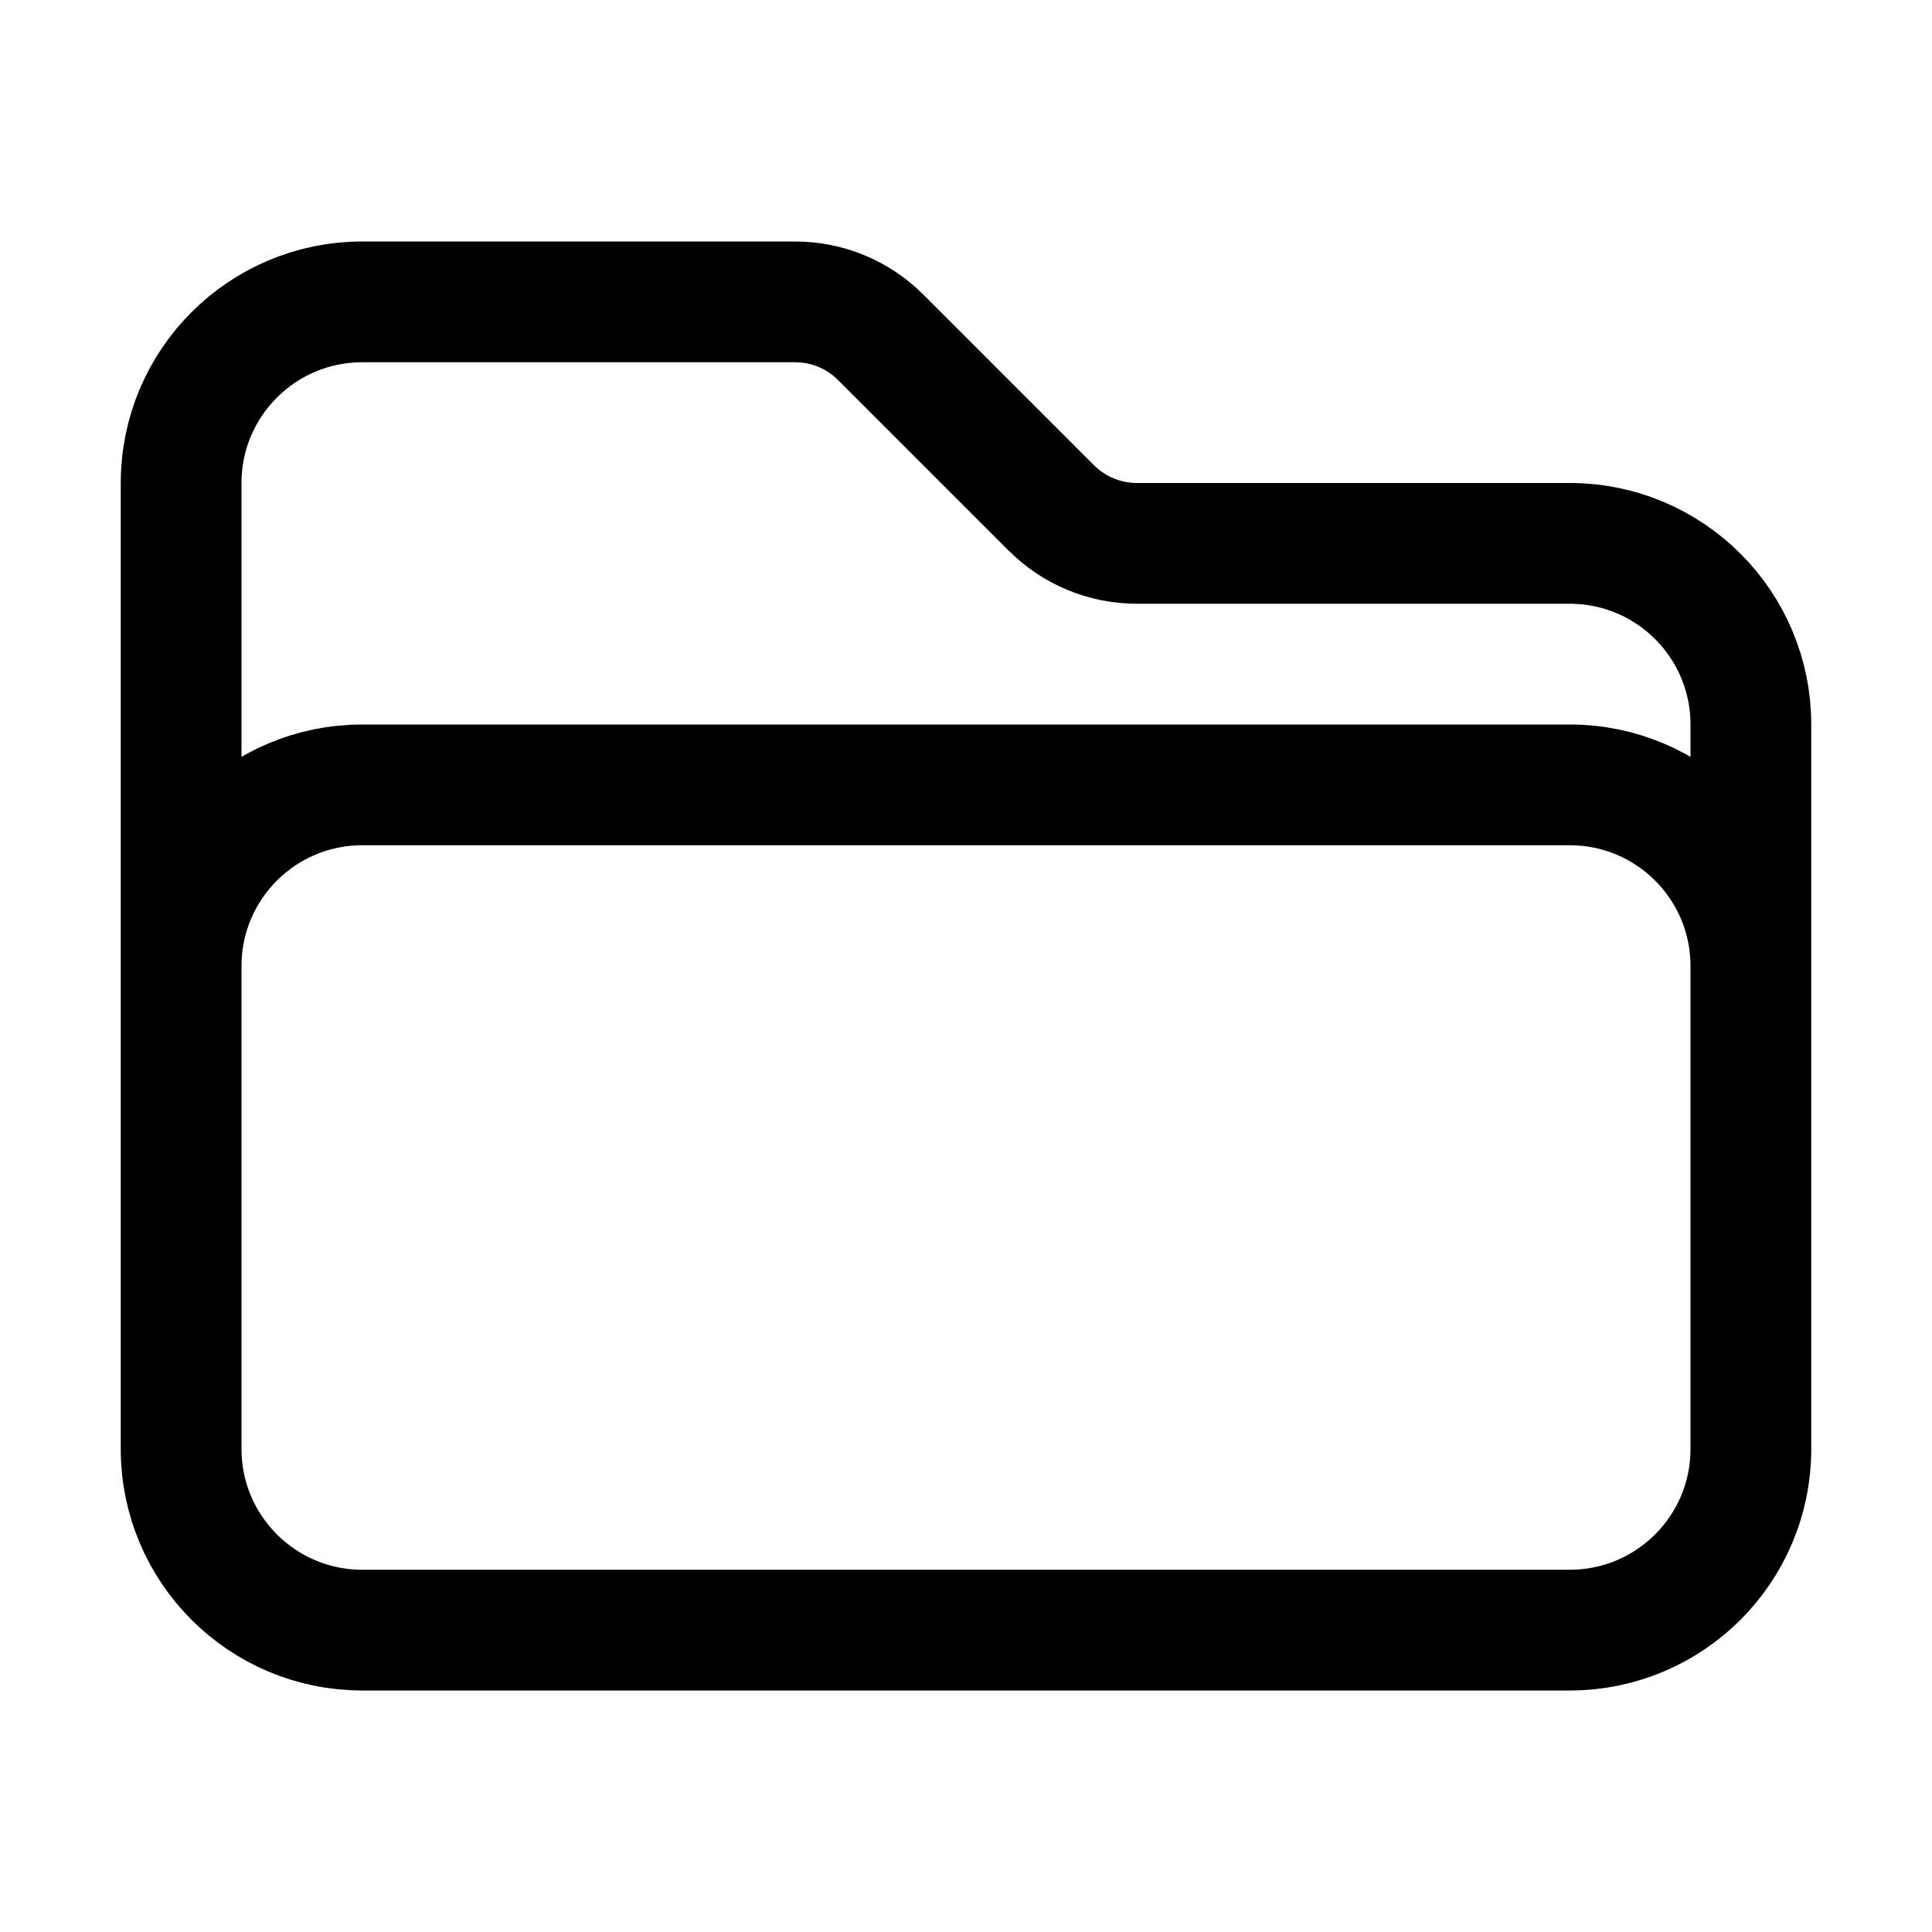
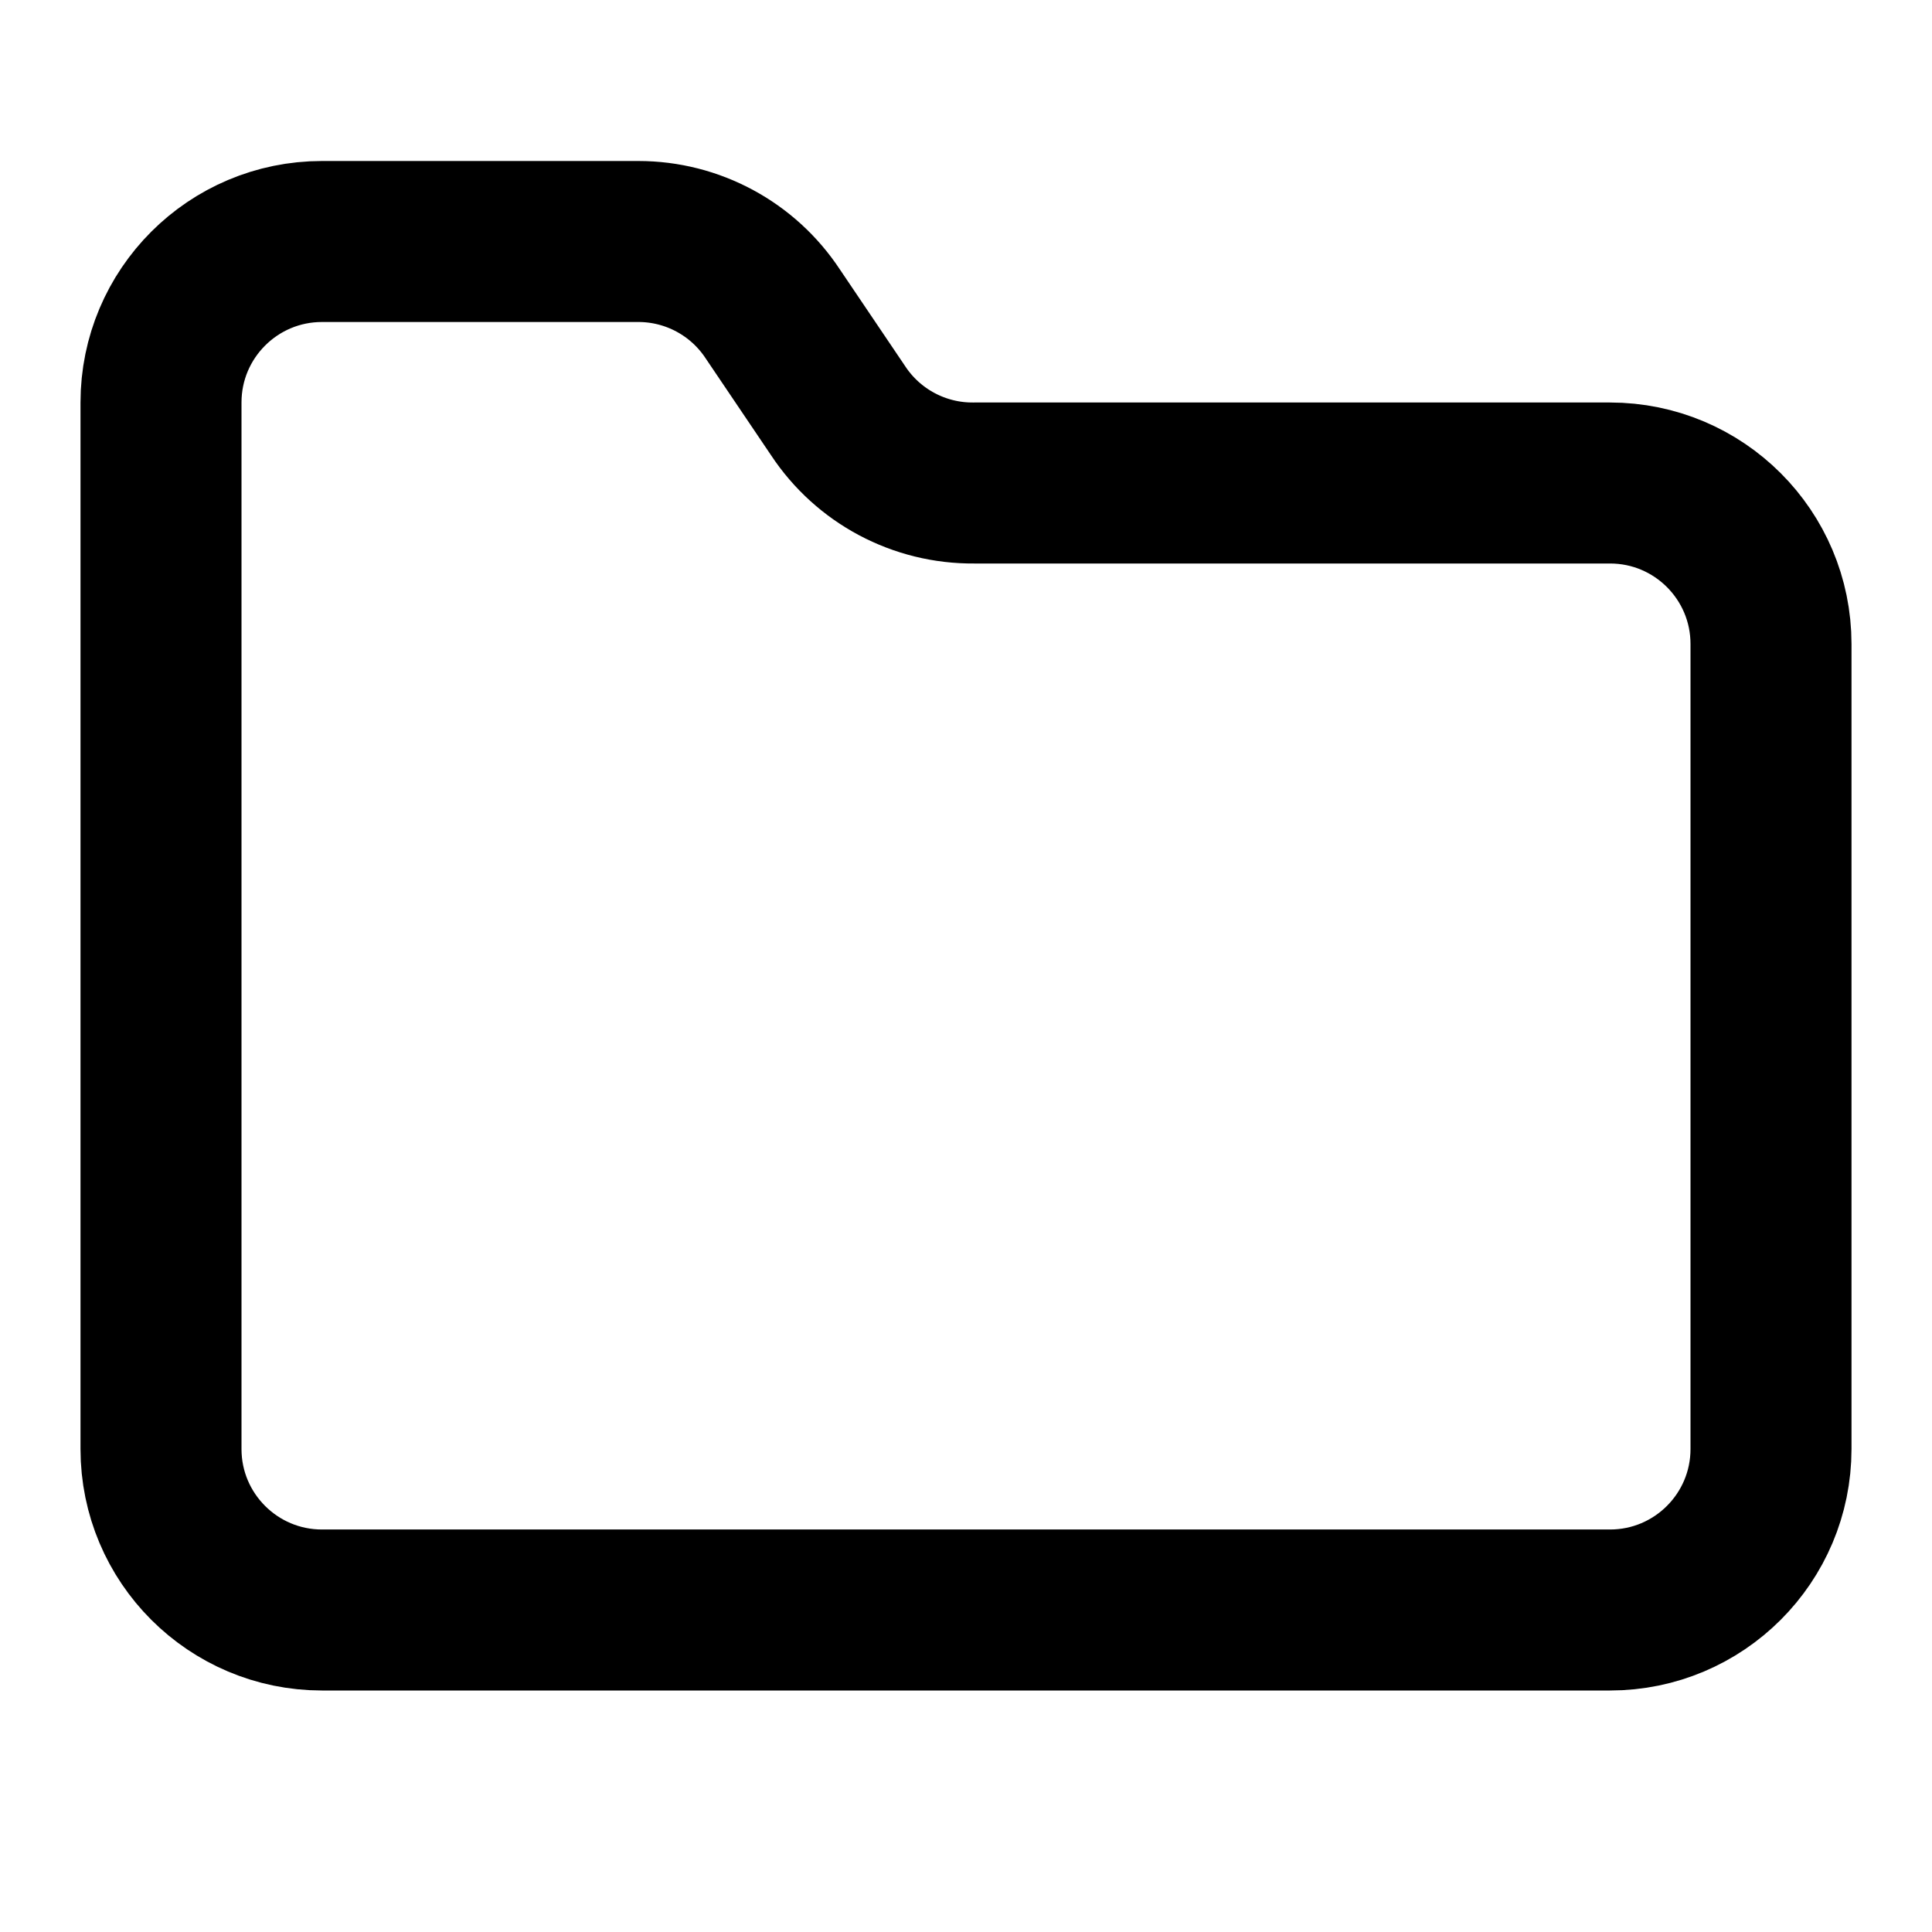
- <svg xmlns="http://www.w3.org/2000/svg" fill="none" viewBox="0 0 24 24" stroke-width="1.5" stroke="currentColor" class="size-6">
-   <path stroke-linecap="round" stroke-linejoin="round" d="M2.25 12.75V12A2.25 2.25 0 0 1 4.5 9.75h15A2.25 2.25 0 0 1 21.75 12v.75m-8.69-6.44-2.12-2.12a1.5 1.5 0 0 0-1.061-.44H4.5A2.25 2.25 0 0 0 2.25 6v12a2.25 2.25 0 0 0 2.25 2.25h15A2.25 2.25 0 0 0 21.75 18V9a2.25 2.25 0 0 0-2.25-2.25h-5.379a1.5 1.5 0 0 1-1.06-.44Z" />
+ <svg xmlns="http://www.w3.org/2000/svg" width="24" height="24" viewBox="0 0 24 24" fill="none" stroke="currentColor" stroke-width="2" stroke-linecap="round" stroke-linejoin="round" class="lucide lucide-folder-icon lucide-folder">
+   <path d="M20 20a2 2 0 0 0 2-2V8a2 2 0 0 0-2-2h-7.9a2 2 0 0 1-1.69-.9L9.6 3.9A2 2 0 0 0 7.93 3H4a2 2 0 0 0-2 2v13a2 2 0 0 0 2 2Z" />
</svg>
